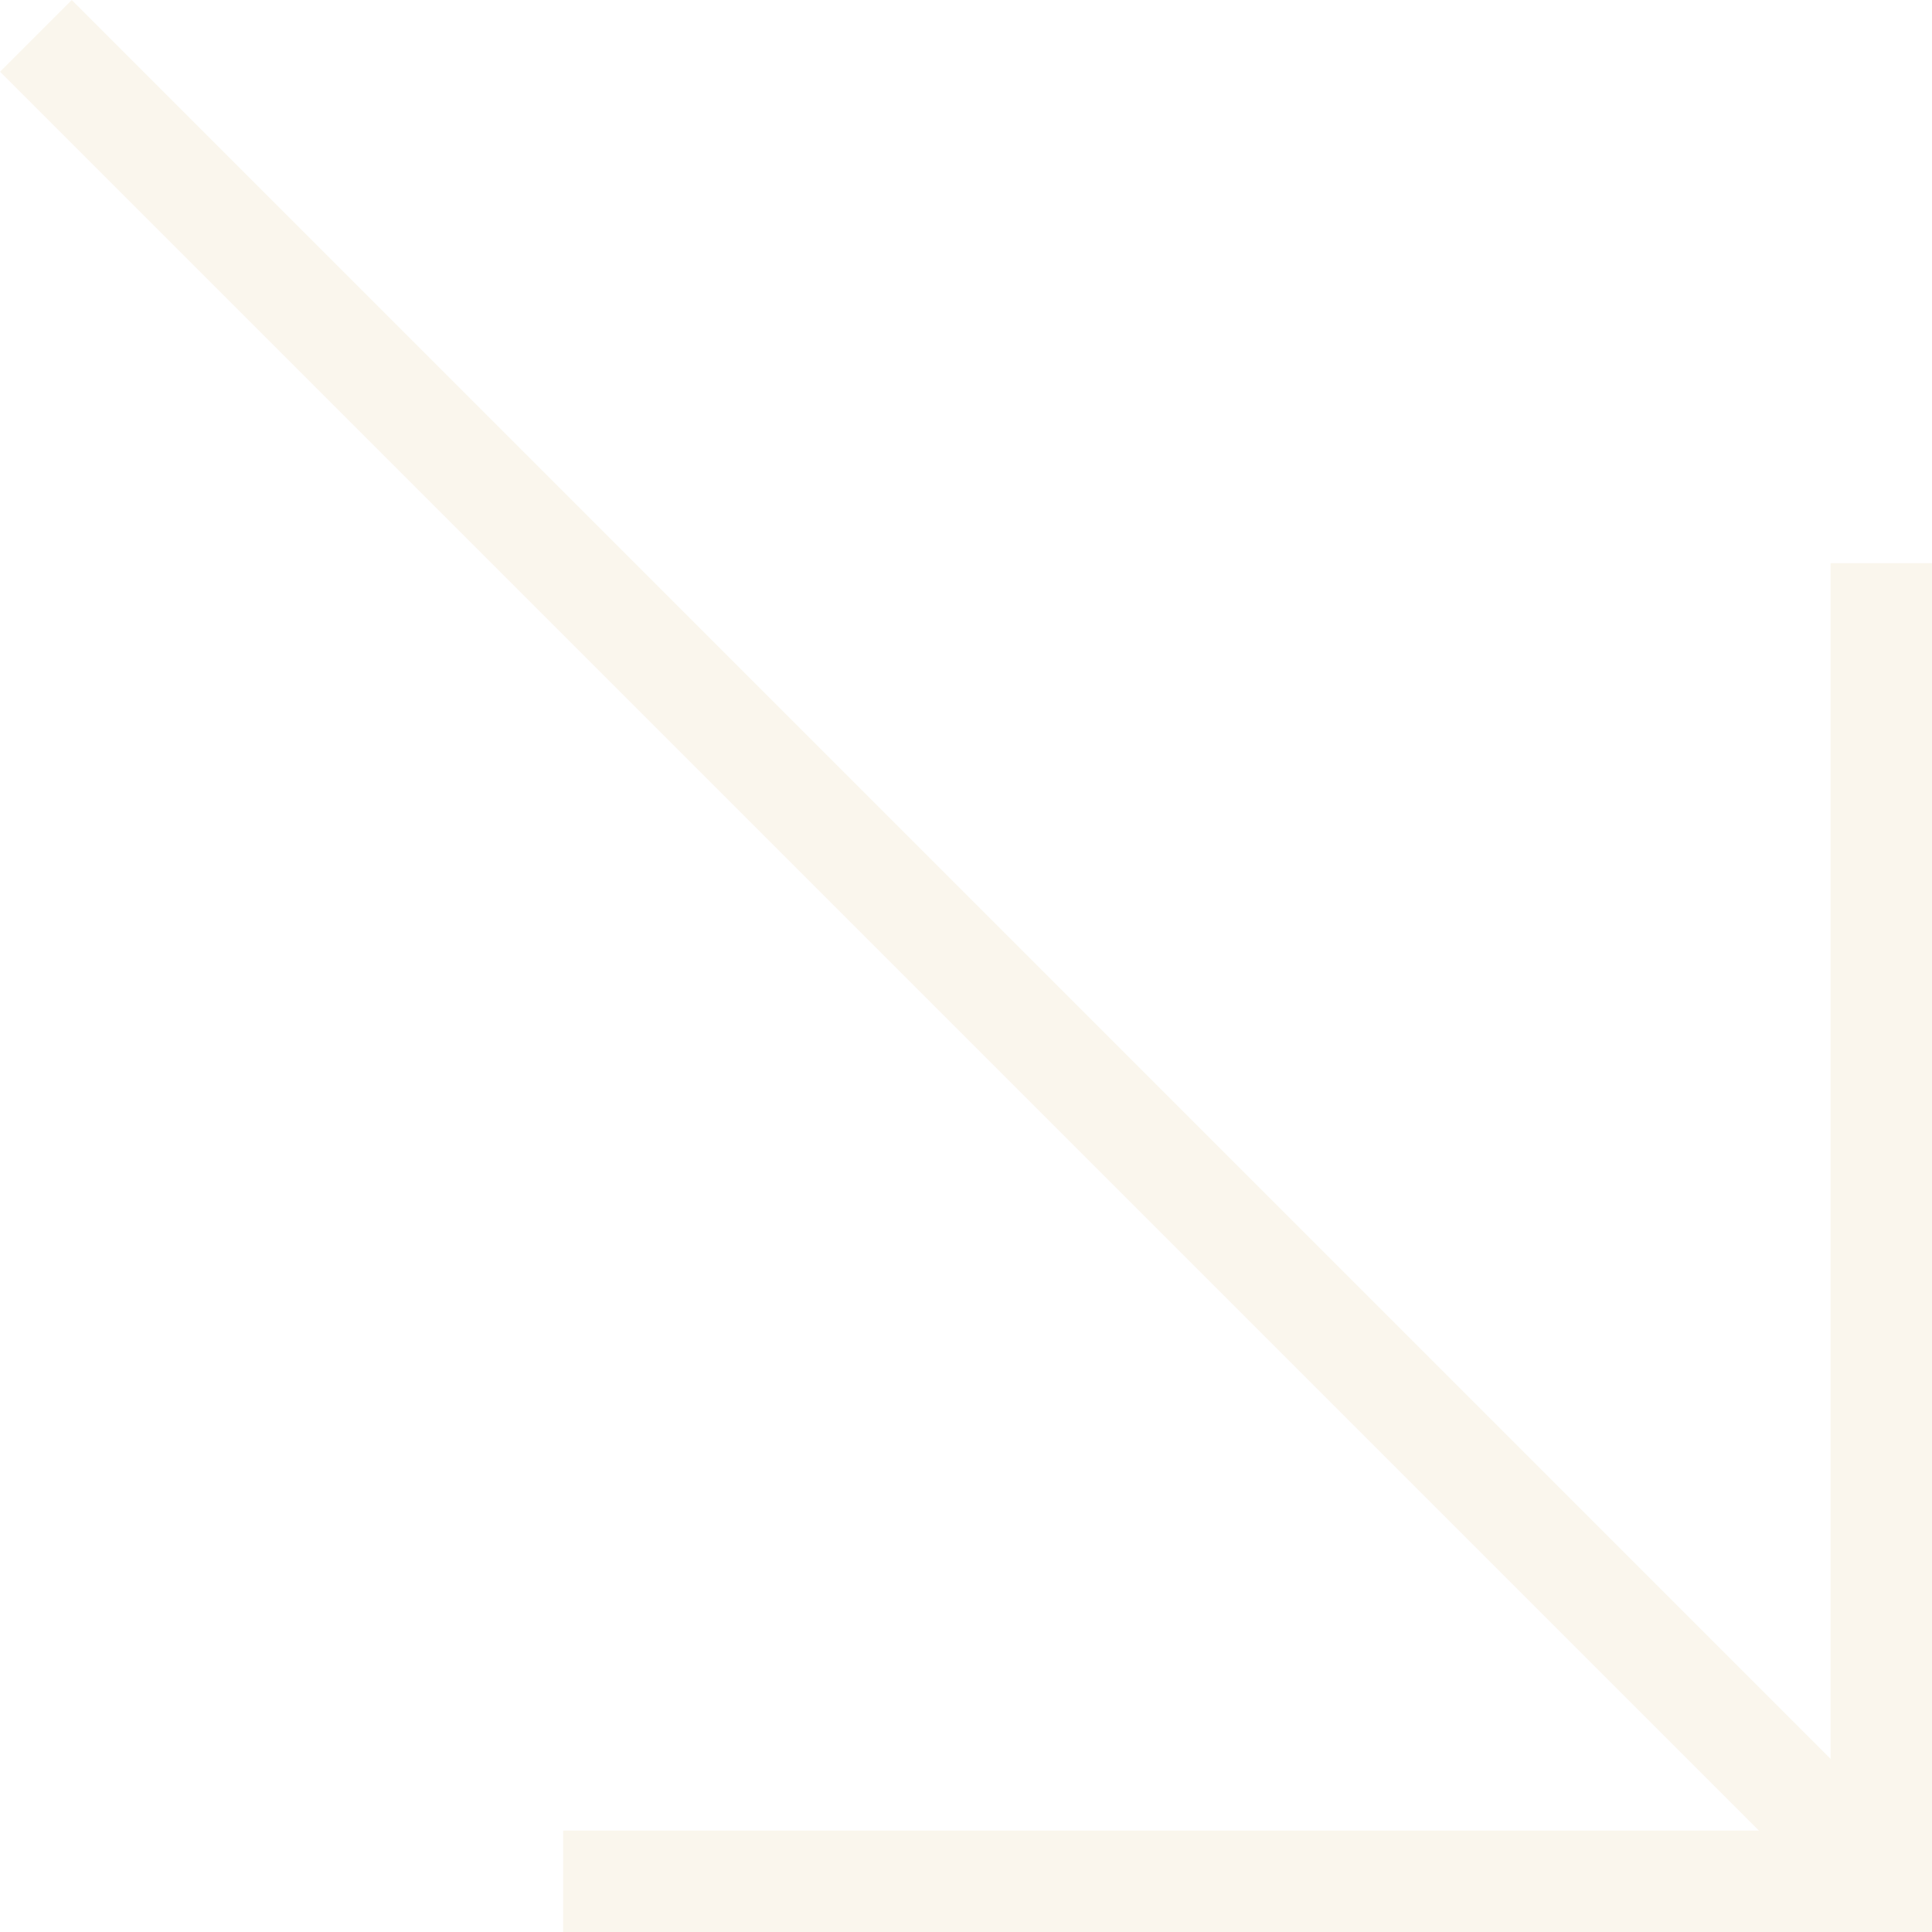
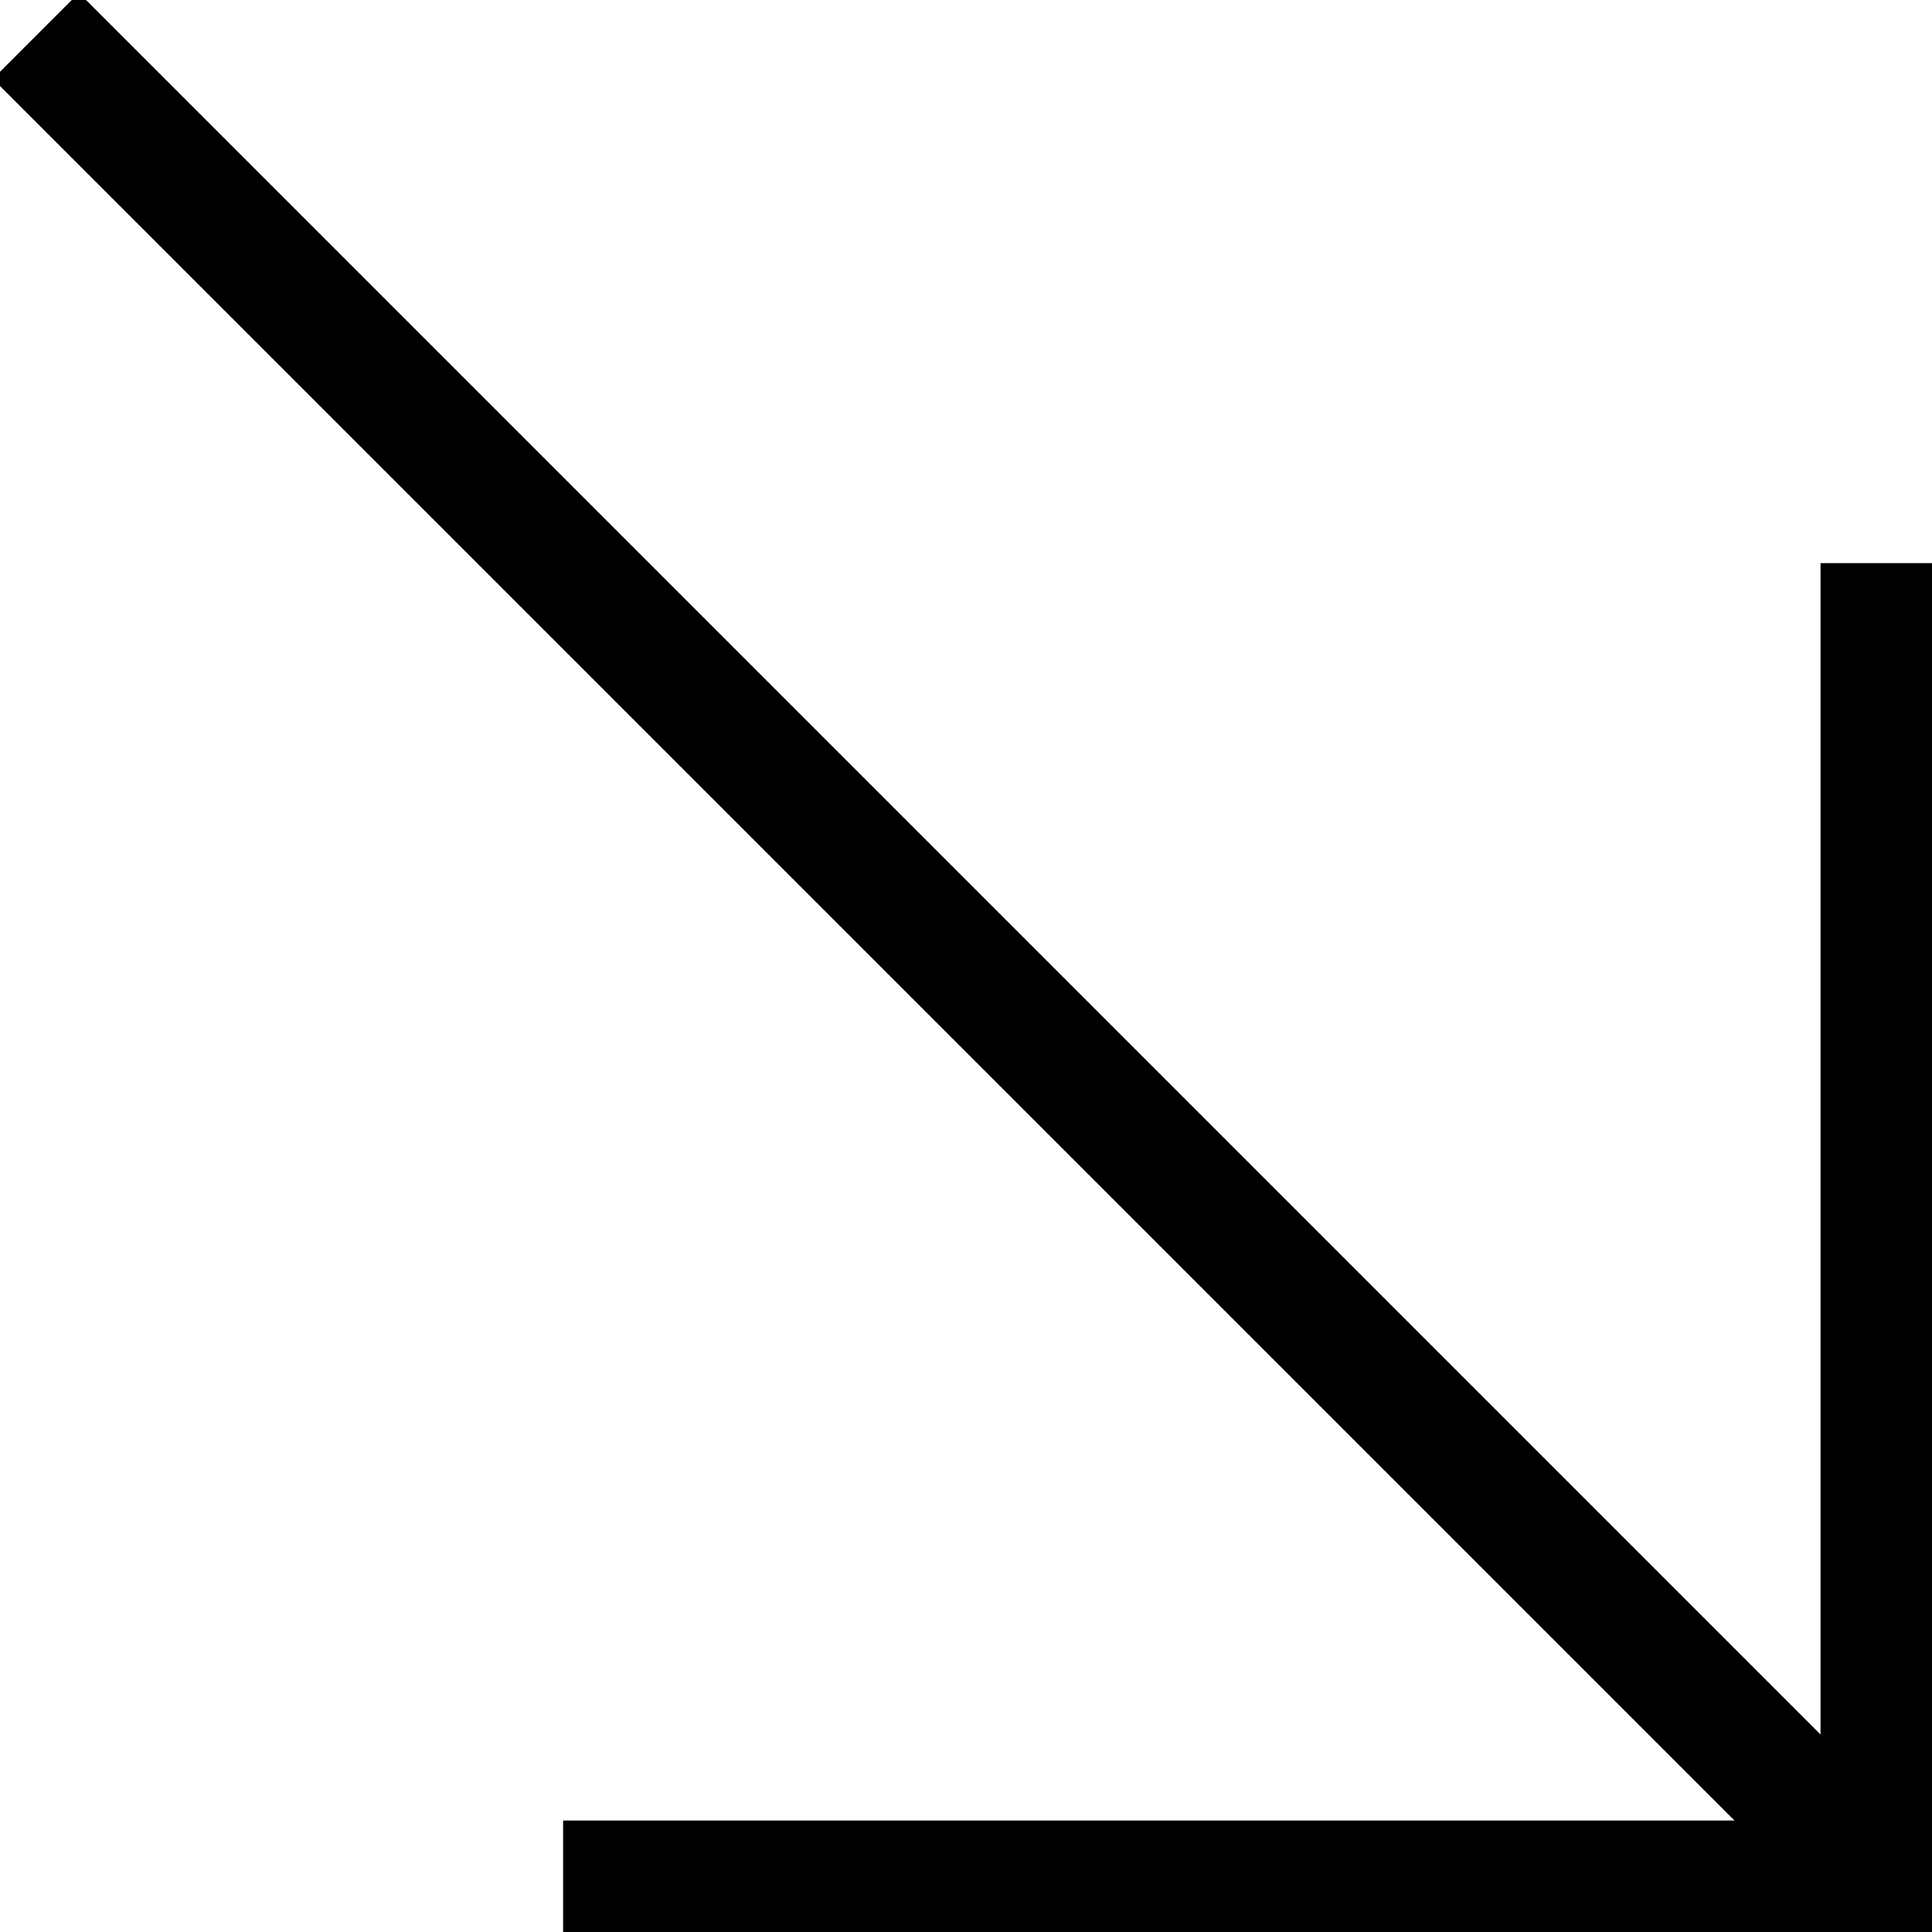
<svg xmlns="http://www.w3.org/2000/svg" id="Layer_1" data-name="Layer 1" viewBox="0 0 95.27 95.27">
  <defs>
    <style>
      .cls-1 {
        fill: none;
-         stroke: #faf6ed;
+         stroke: currentColor;
        stroke-miterlimit: 10;
-         stroke-width: 5px;
+         stroke-width: 6px;
      }
    </style>
  </defs>
  <line class="cls-1" x1="1.77" y1="1.77" x2="92.77" y2="92.77" />
  <polyline class="cls-1" points="92.77 27.77 92.77 92.77 27.77 92.77" />
</svg>
